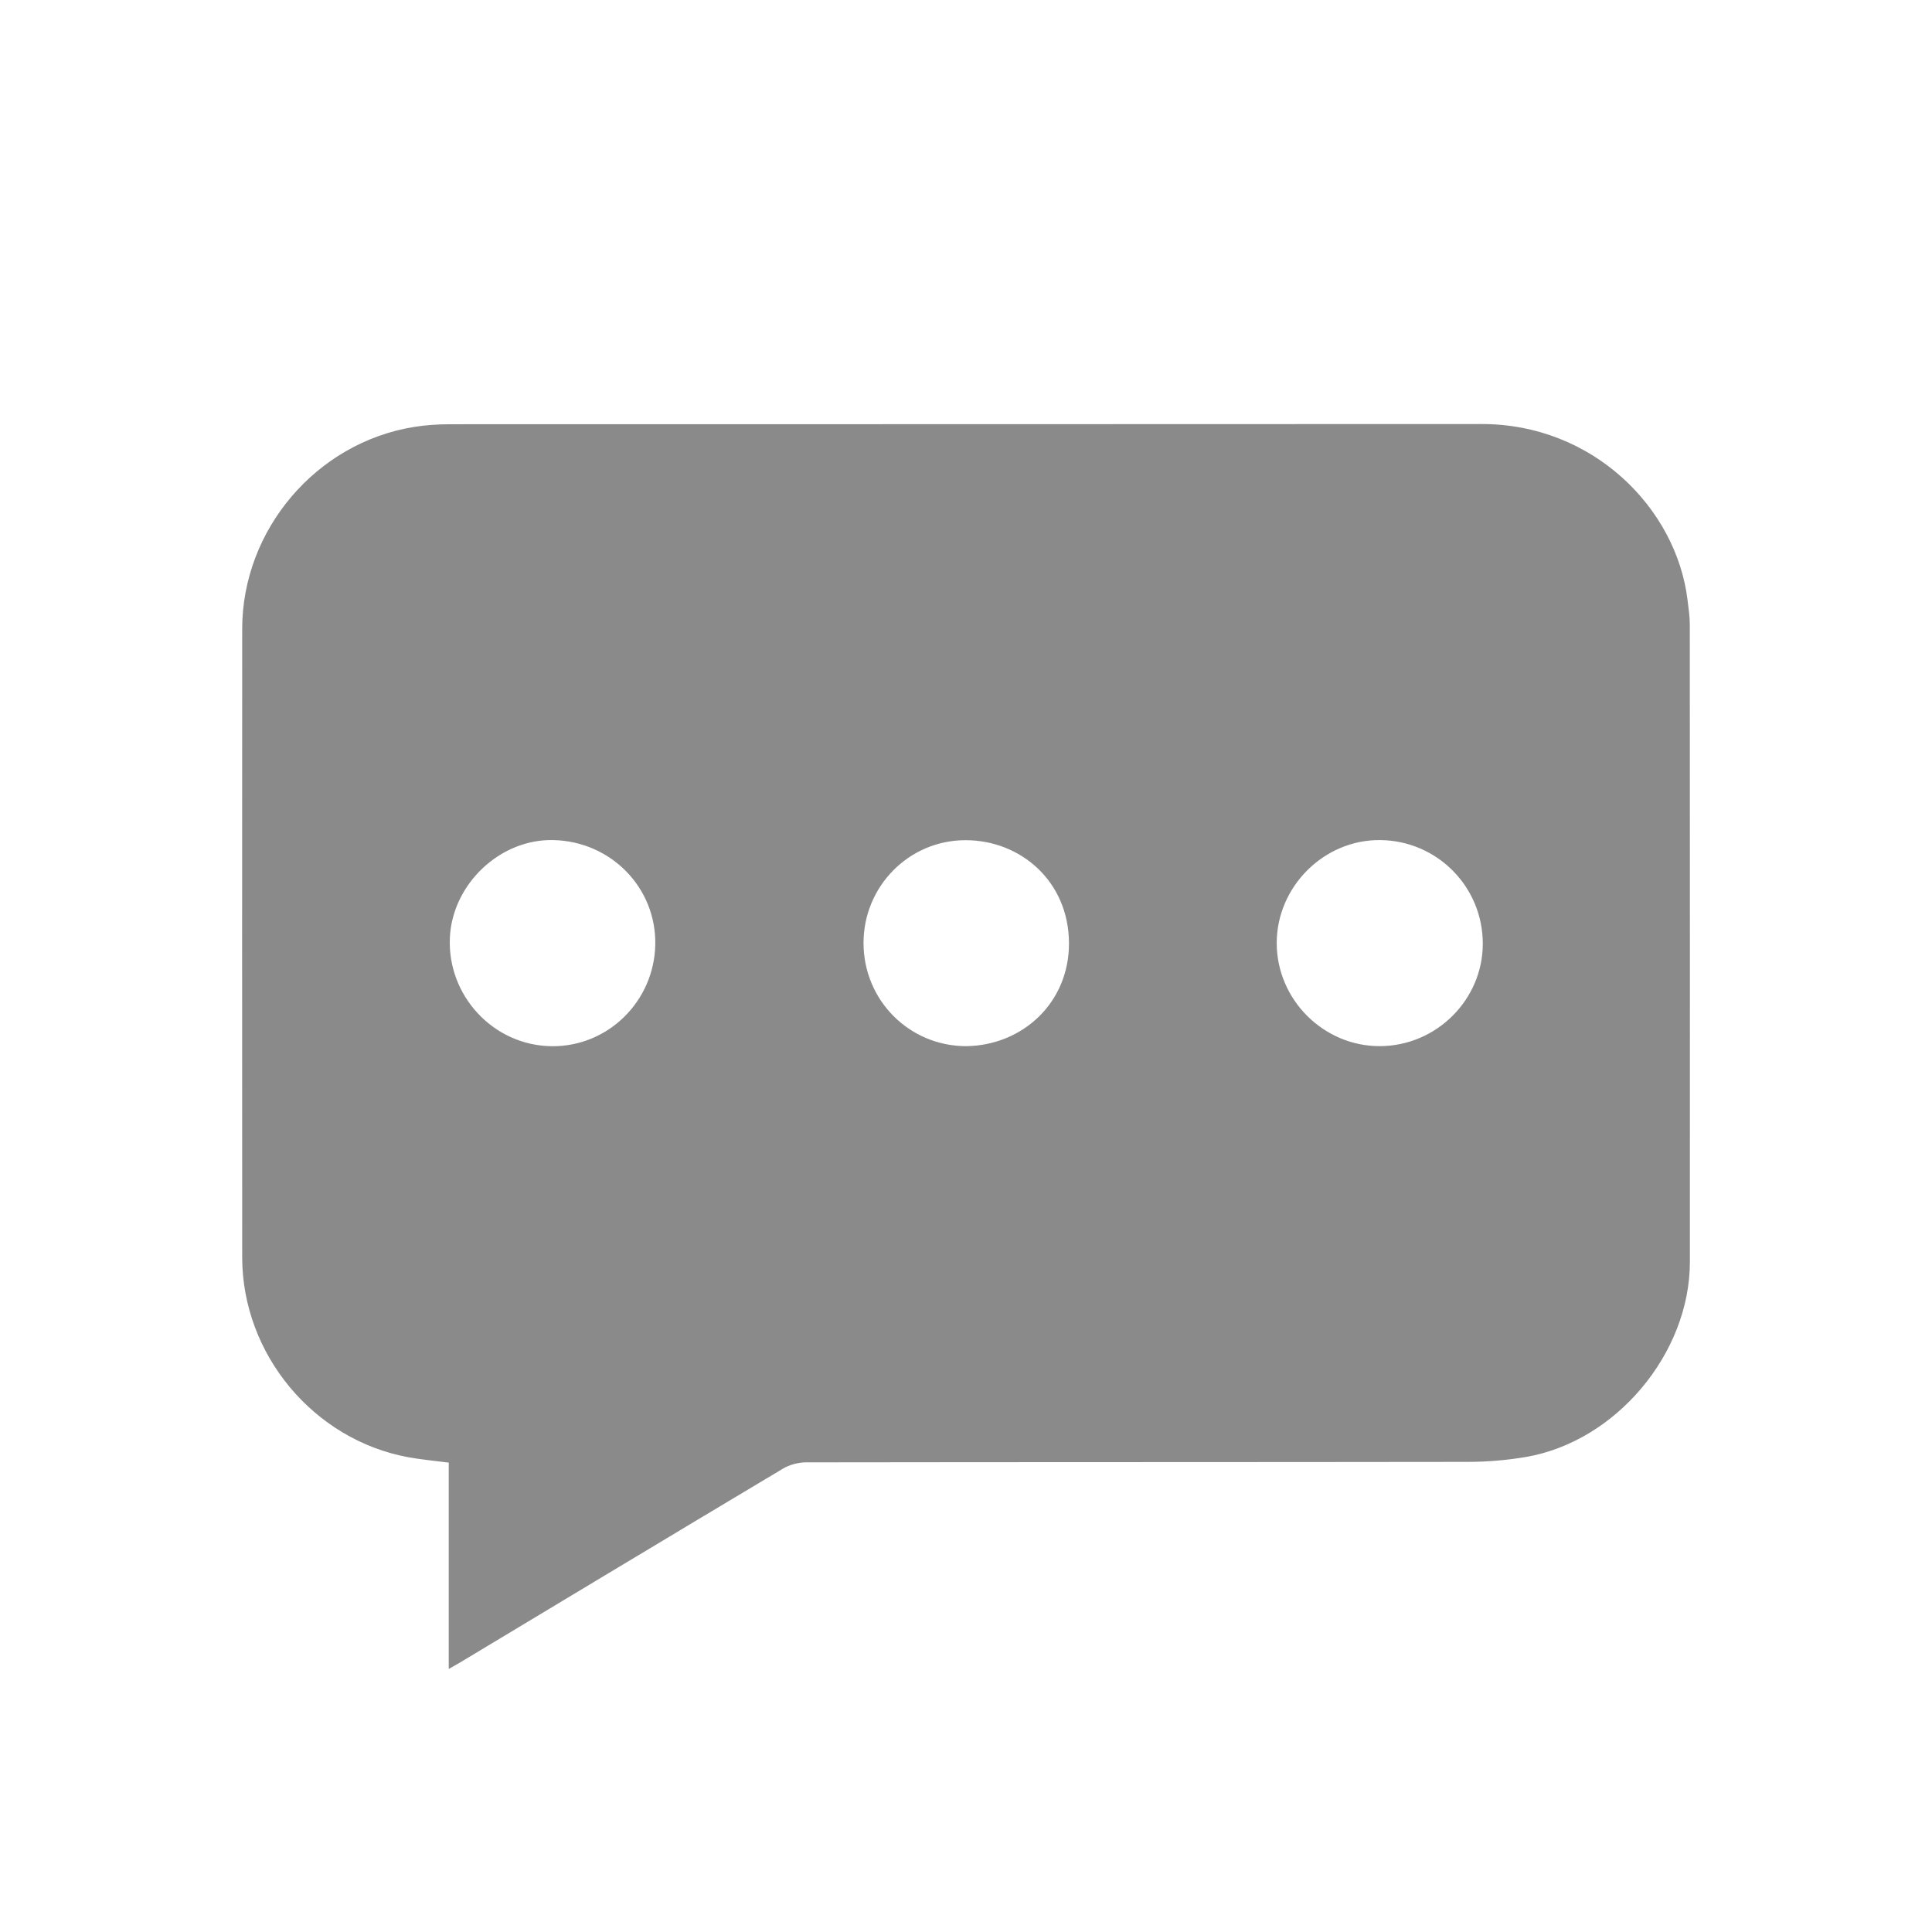
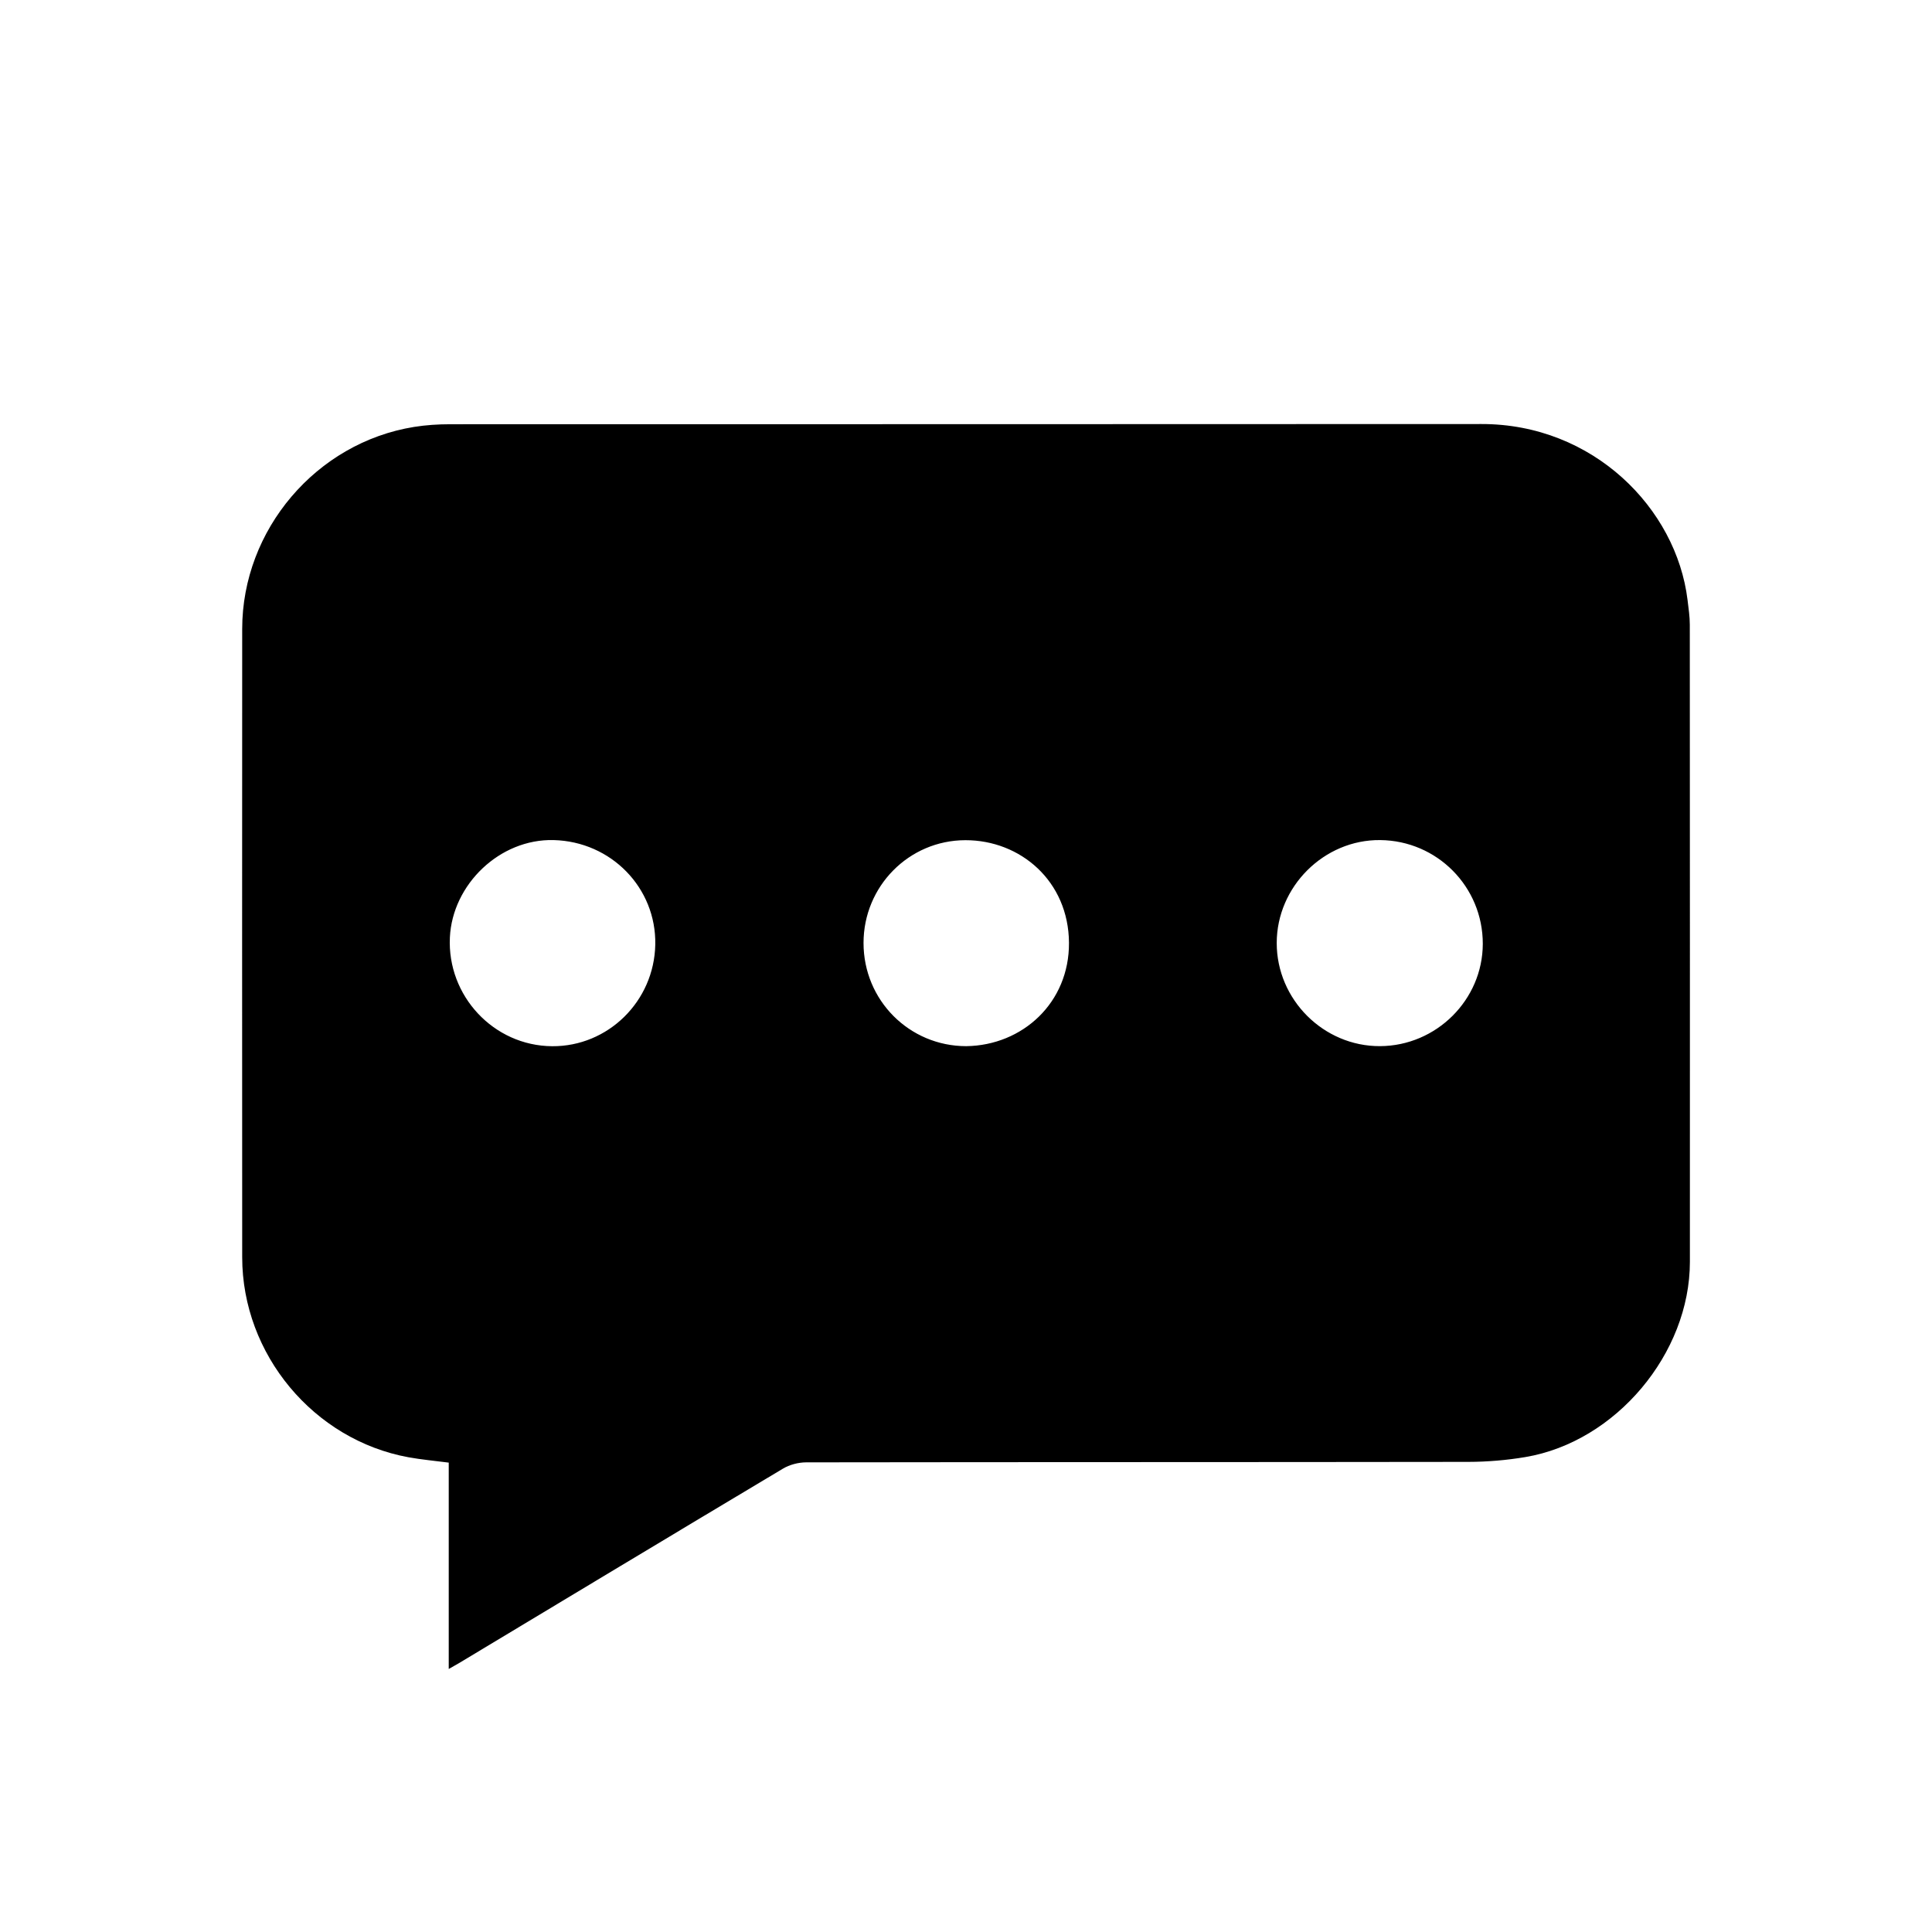
<svg xmlns="http://www.w3.org/2000/svg" class="icon" width="30px" height="30.00px" viewBox="0 0 1024 1024" version="1.1">
-   <path fill="#8a8a8a" d="M237.84 884.587V775.217c-7.45-0.97-14.43-1.58-21.3-2.83-50.34-9.19-88.15-54.61-88.17-105.99-0.06-111.02-0.05-222.05 0-333.07 0.02-52.57 39.26-98.7 91.1-107.05 6.29-1.01 12.74-1.42 19.11-1.42 182.24-0.07 364.47 0.02 546.71-0.11 59.15-0.04 103.23 44.73 109.14 93.22 0.53 4.36 1.2 8.75 1.2 13.13 0.07 112.57 0.07 225.14 0.05 337.71-0.01 48.58-39.27 95.38-87.16 103.46-9.96 1.68-20.17 2.54-30.26 2.56-116.99 0.17-233.99 0.08-350.98 0.25-4.13 0.01-8.77 1.23-12.31 3.34-57.37 34.26-114.6 68.75-171.87 103.18-1.33 0.78-2.67 1.51-5.26 2.99z m548.07-384.3c0.06-30.22-24.14-54.72-54.36-55.03-29.76-0.31-54.85 24.65-54.86 54.56-0.01 29.98 24.83 54.79 54.74 54.66 29.86-0.12 54.42-24.56 54.48-54.19z m-273.77 54.2c29.8-0.39 54.66-23.04 54.44-54.84-0.24-32.64-25.73-54.38-54.91-54.33-29.99 0.05-53.98 24.51-53.98 54.47-0.01 30.35 24.23 54.7 54.45 54.7z m-164.83-53.87c0.56-30-23.37-54.59-53.87-55.36-28.58-0.72-53.64 23.52-54.99 51.56-1.5 30.98 23.16 57.49 54.2 57.7 29.63 0.2 54.1-23.83 54.66-53.9z" />
+   <path d="M237.84 884.587V775.217c-7.45-0.97-14.43-1.58-21.3-2.83-50.34-9.19-88.15-54.61-88.17-105.99-0.06-111.02-0.05-222.05 0-333.07 0.02-52.57 39.26-98.7 91.1-107.05 6.29-1.01 12.74-1.42 19.11-1.42 182.24-0.07 364.47 0.02 546.71-0.11 59.15-0.04 103.23 44.73 109.14 93.22 0.53 4.36 1.2 8.75 1.2 13.13 0.07 112.57 0.07 225.14 0.05 337.71-0.01 48.58-39.27 95.38-87.16 103.46-9.96 1.68-20.17 2.54-30.26 2.56-116.99 0.17-233.99 0.08-350.98 0.25-4.13 0.01-8.77 1.23-12.31 3.34-57.37 34.26-114.6 68.75-171.87 103.18-1.33 0.78-2.67 1.51-5.26 2.99z m548.07-384.3c0.06-30.22-24.14-54.72-54.36-55.03-29.76-0.31-54.85 24.65-54.86 54.56-0.01 29.98 24.83 54.79 54.74 54.66 29.86-0.12 54.42-24.56 54.48-54.19z m-273.77 54.2c29.8-0.39 54.66-23.04 54.44-54.84-0.24-32.64-25.73-54.38-54.91-54.33-29.99 0.05-53.98 24.51-53.98 54.47-0.01 30.35 24.23 54.7 54.45 54.7z m-164.83-53.87c0.56-30-23.37-54.59-53.87-55.36-28.58-0.72-53.64 23.52-54.99 51.56-1.5 30.98 23.16 57.49 54.2 57.7 29.63 0.2 54.1-23.83 54.66-53.9z" />
</svg>
